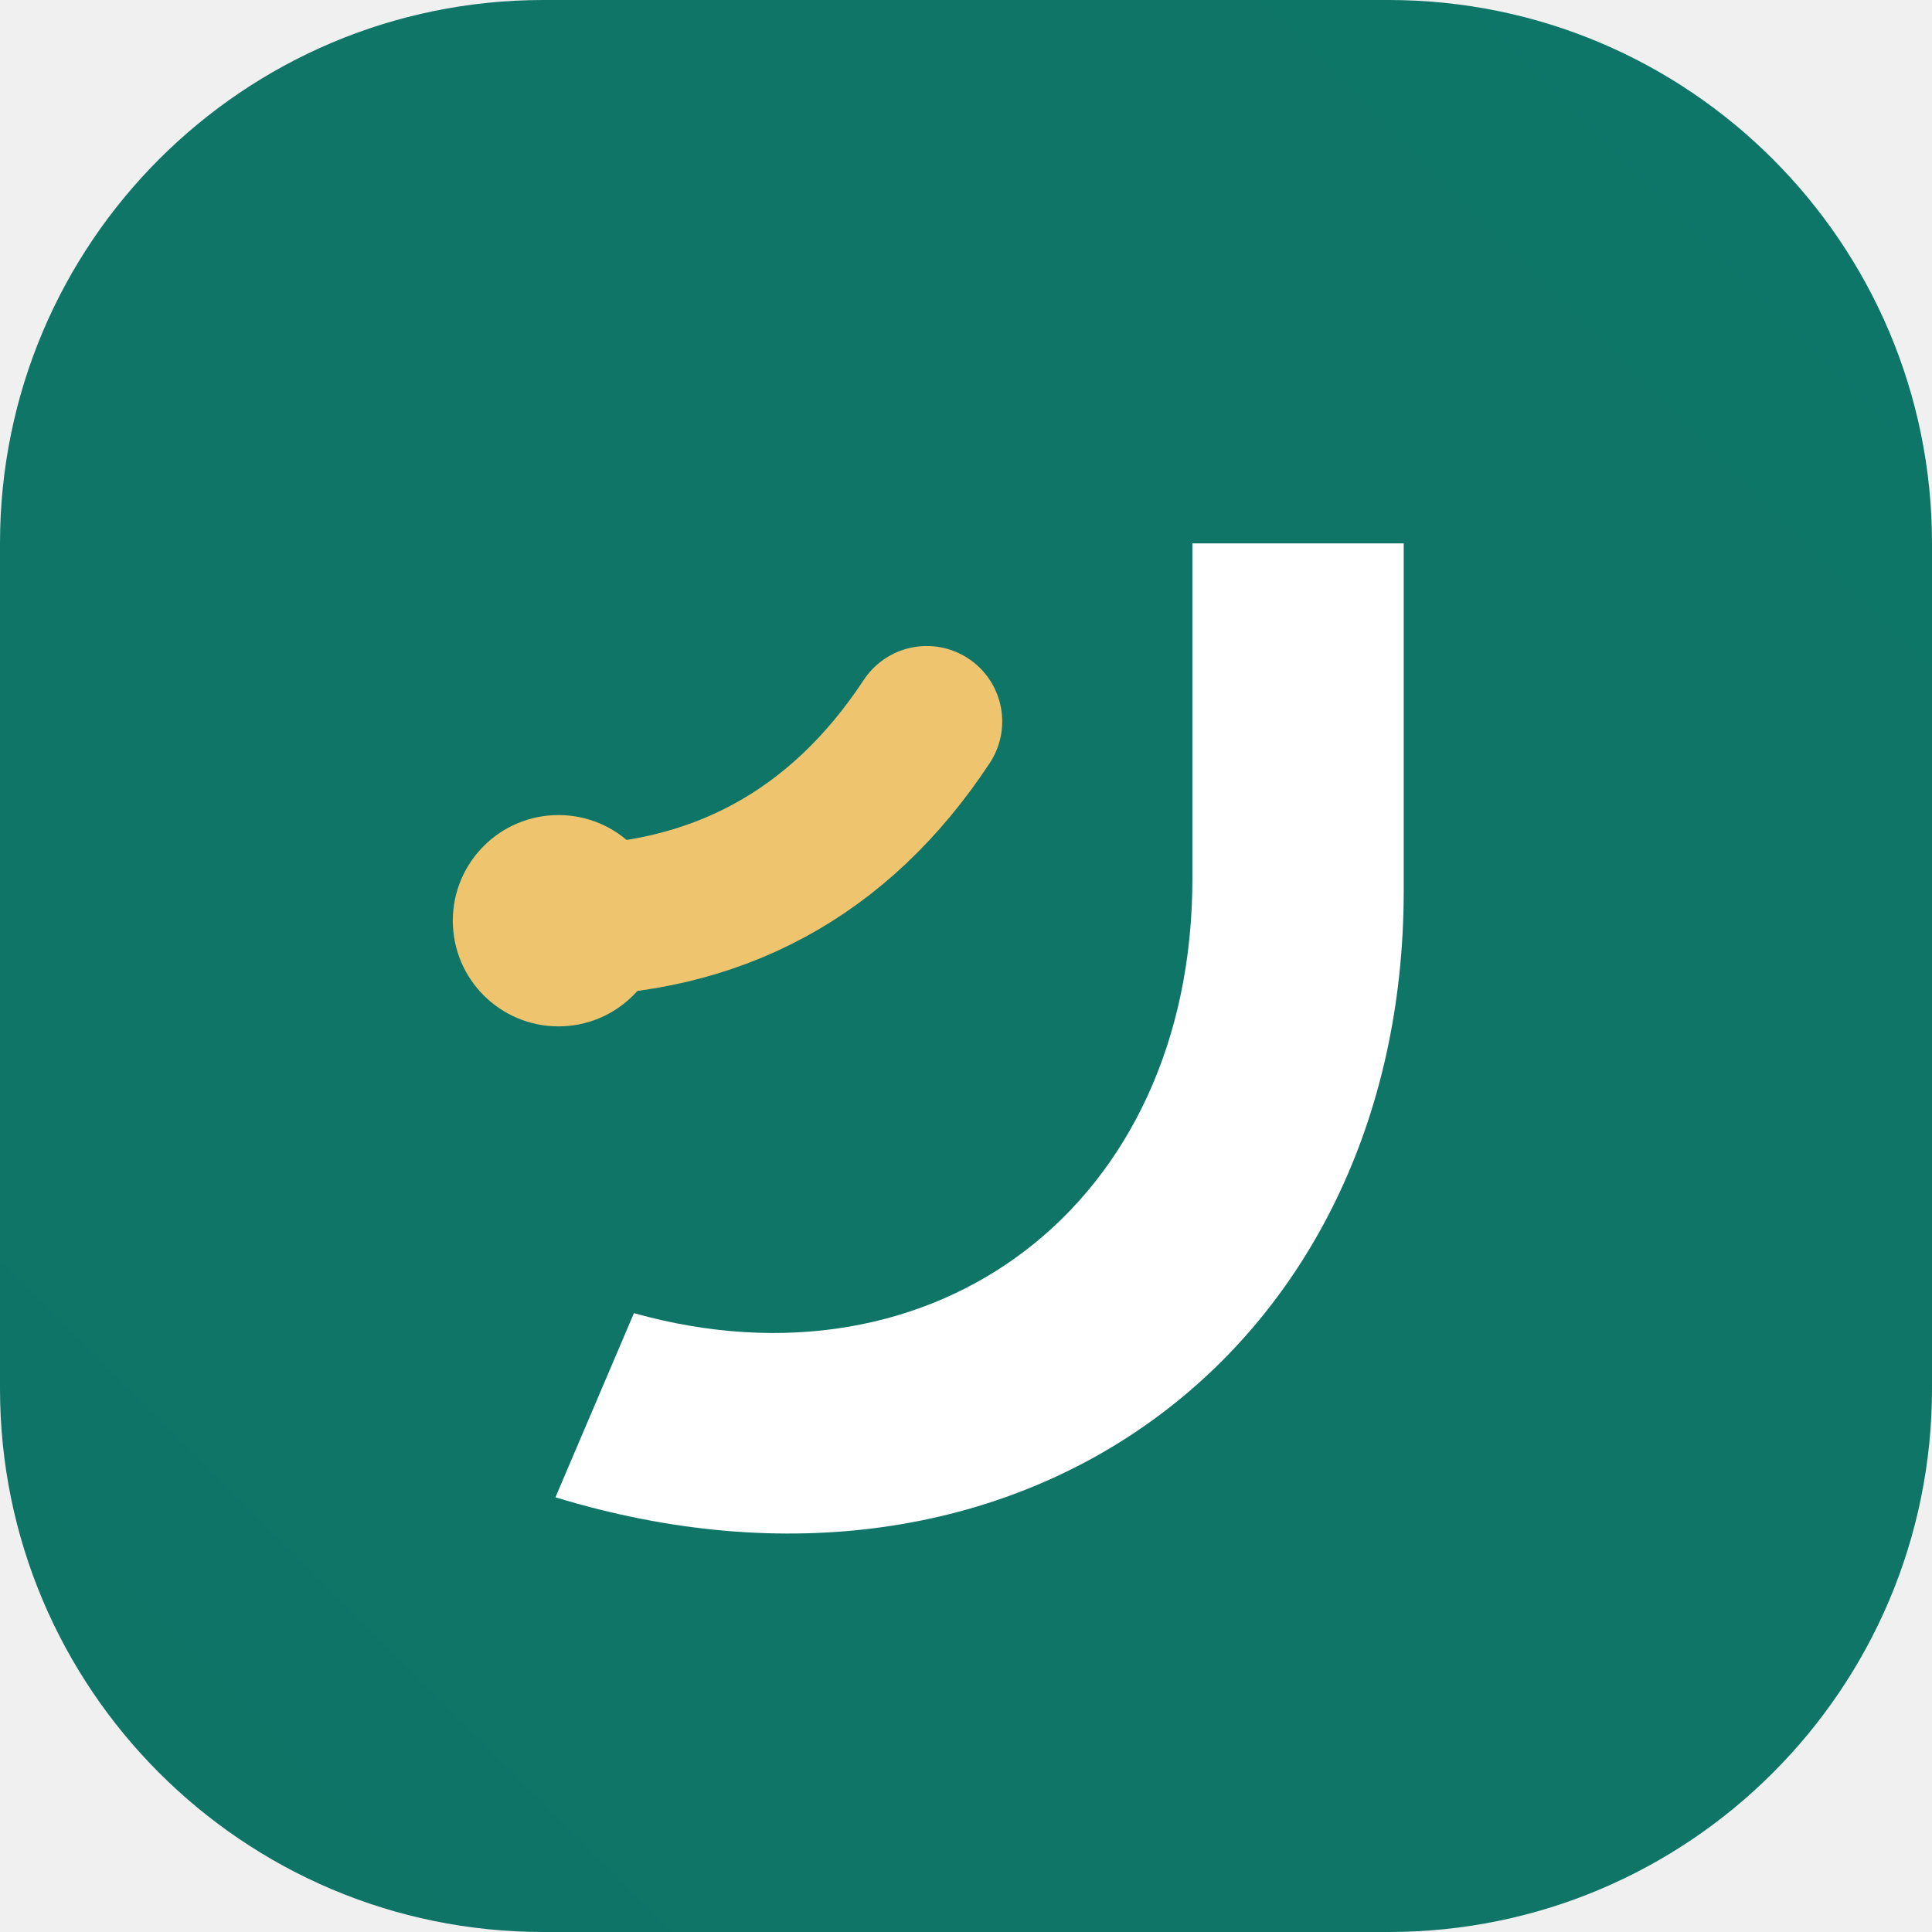
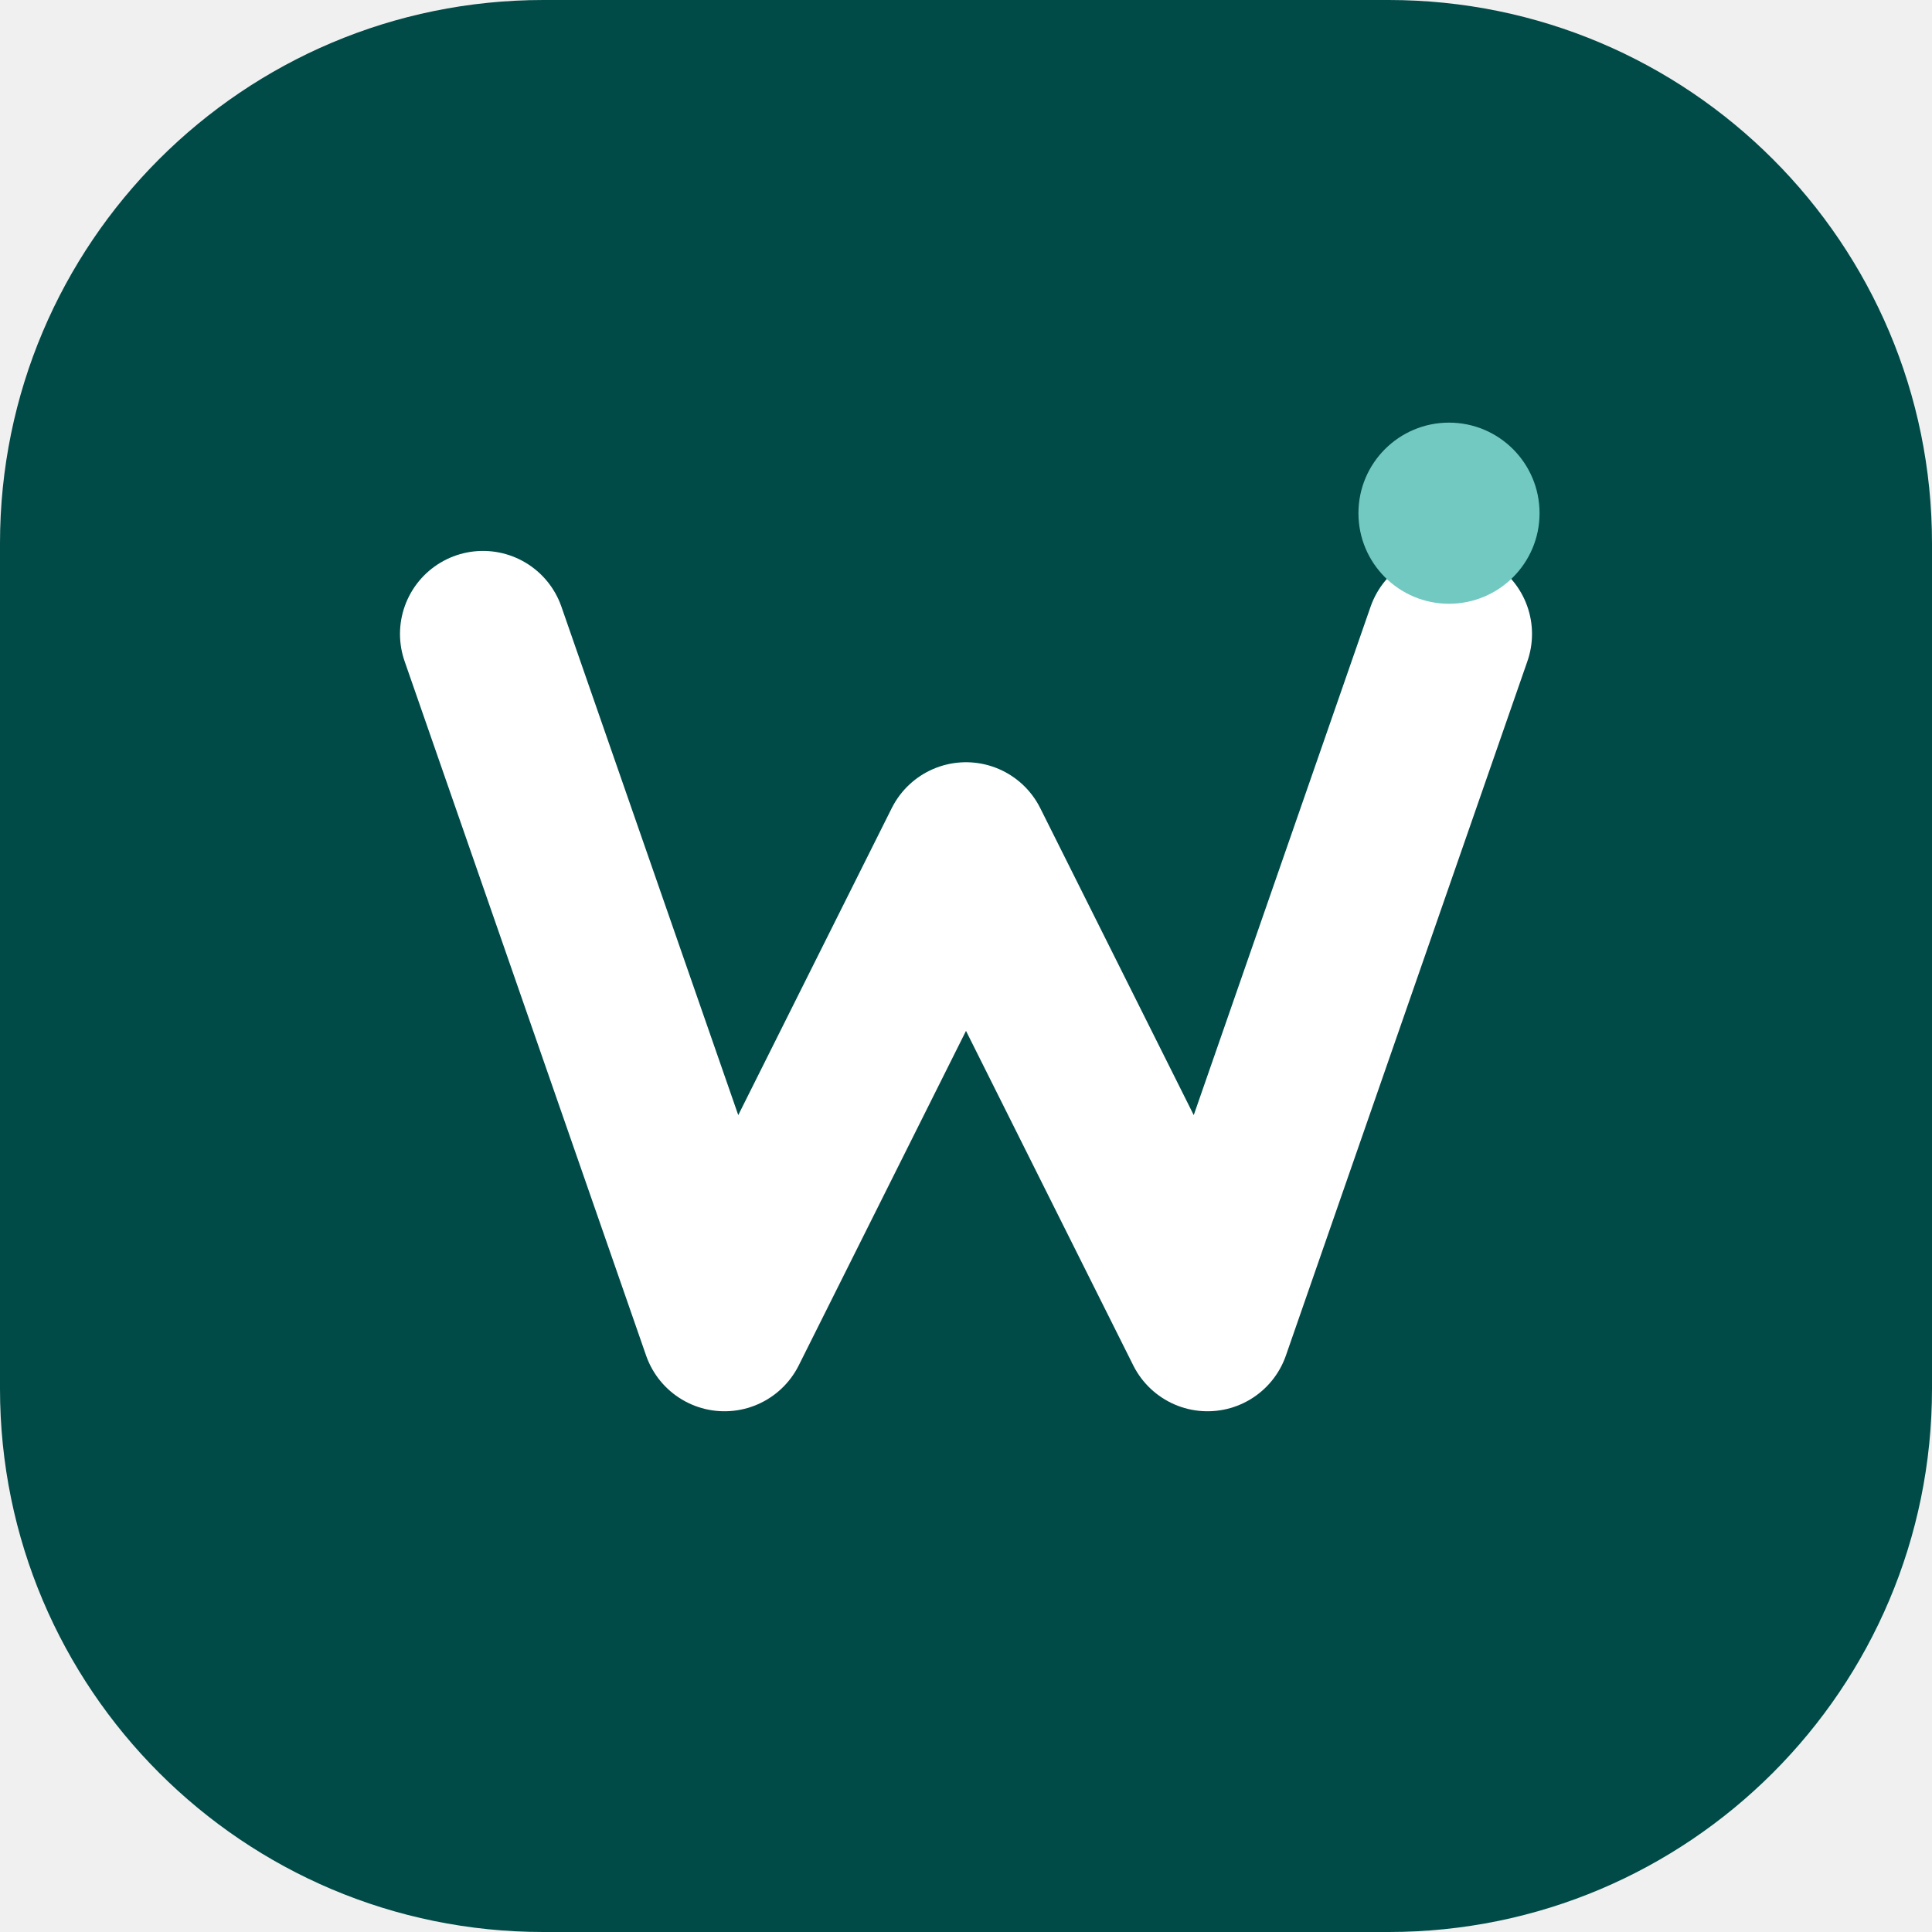
<svg xmlns="http://www.w3.org/2000/svg" viewBox="0 0 64 64">
  <defs>
    <linearGradient id="g" x1="8" y1="56" x2="56" y2="8">
-       <stop stop-color="#075047" />
-       <stop offset="1" stop-color="#159a87" />
+       <stop stop-color="#003331" />
+       <stop offset="1" stop-color="#00615d" />
    </linearGradient>
  </defs>
  <rect width="64" height="64" rx="18" fill="url(#g)" />
-   <path d="M21 43.5c10 2.8 18.5-3.6 18.5-14.4V18h7v11.5c0 15.2-12.7 24.8-28.1 20.1L21 43.5Z" fill="#fff" />
-   <path d="M18.5 30.5c5.2 0 9.3-2.2 12.2-6.6" fill="none" stroke="#efc46e" stroke-width="5" stroke-linecap="round" />
-   <circle cx="18.5" cy="30.5" r="3.5" fill="#efc46e" />
+   <path d="M16 21l8 23 8-16 8 16 8-23" fill="none" stroke="#fff" stroke-width="5.5" stroke-linecap="round" stroke-linejoin="round" />
+   <circle cx="48" cy="17" r="3" fill="#71c9c1" />
</svg>
